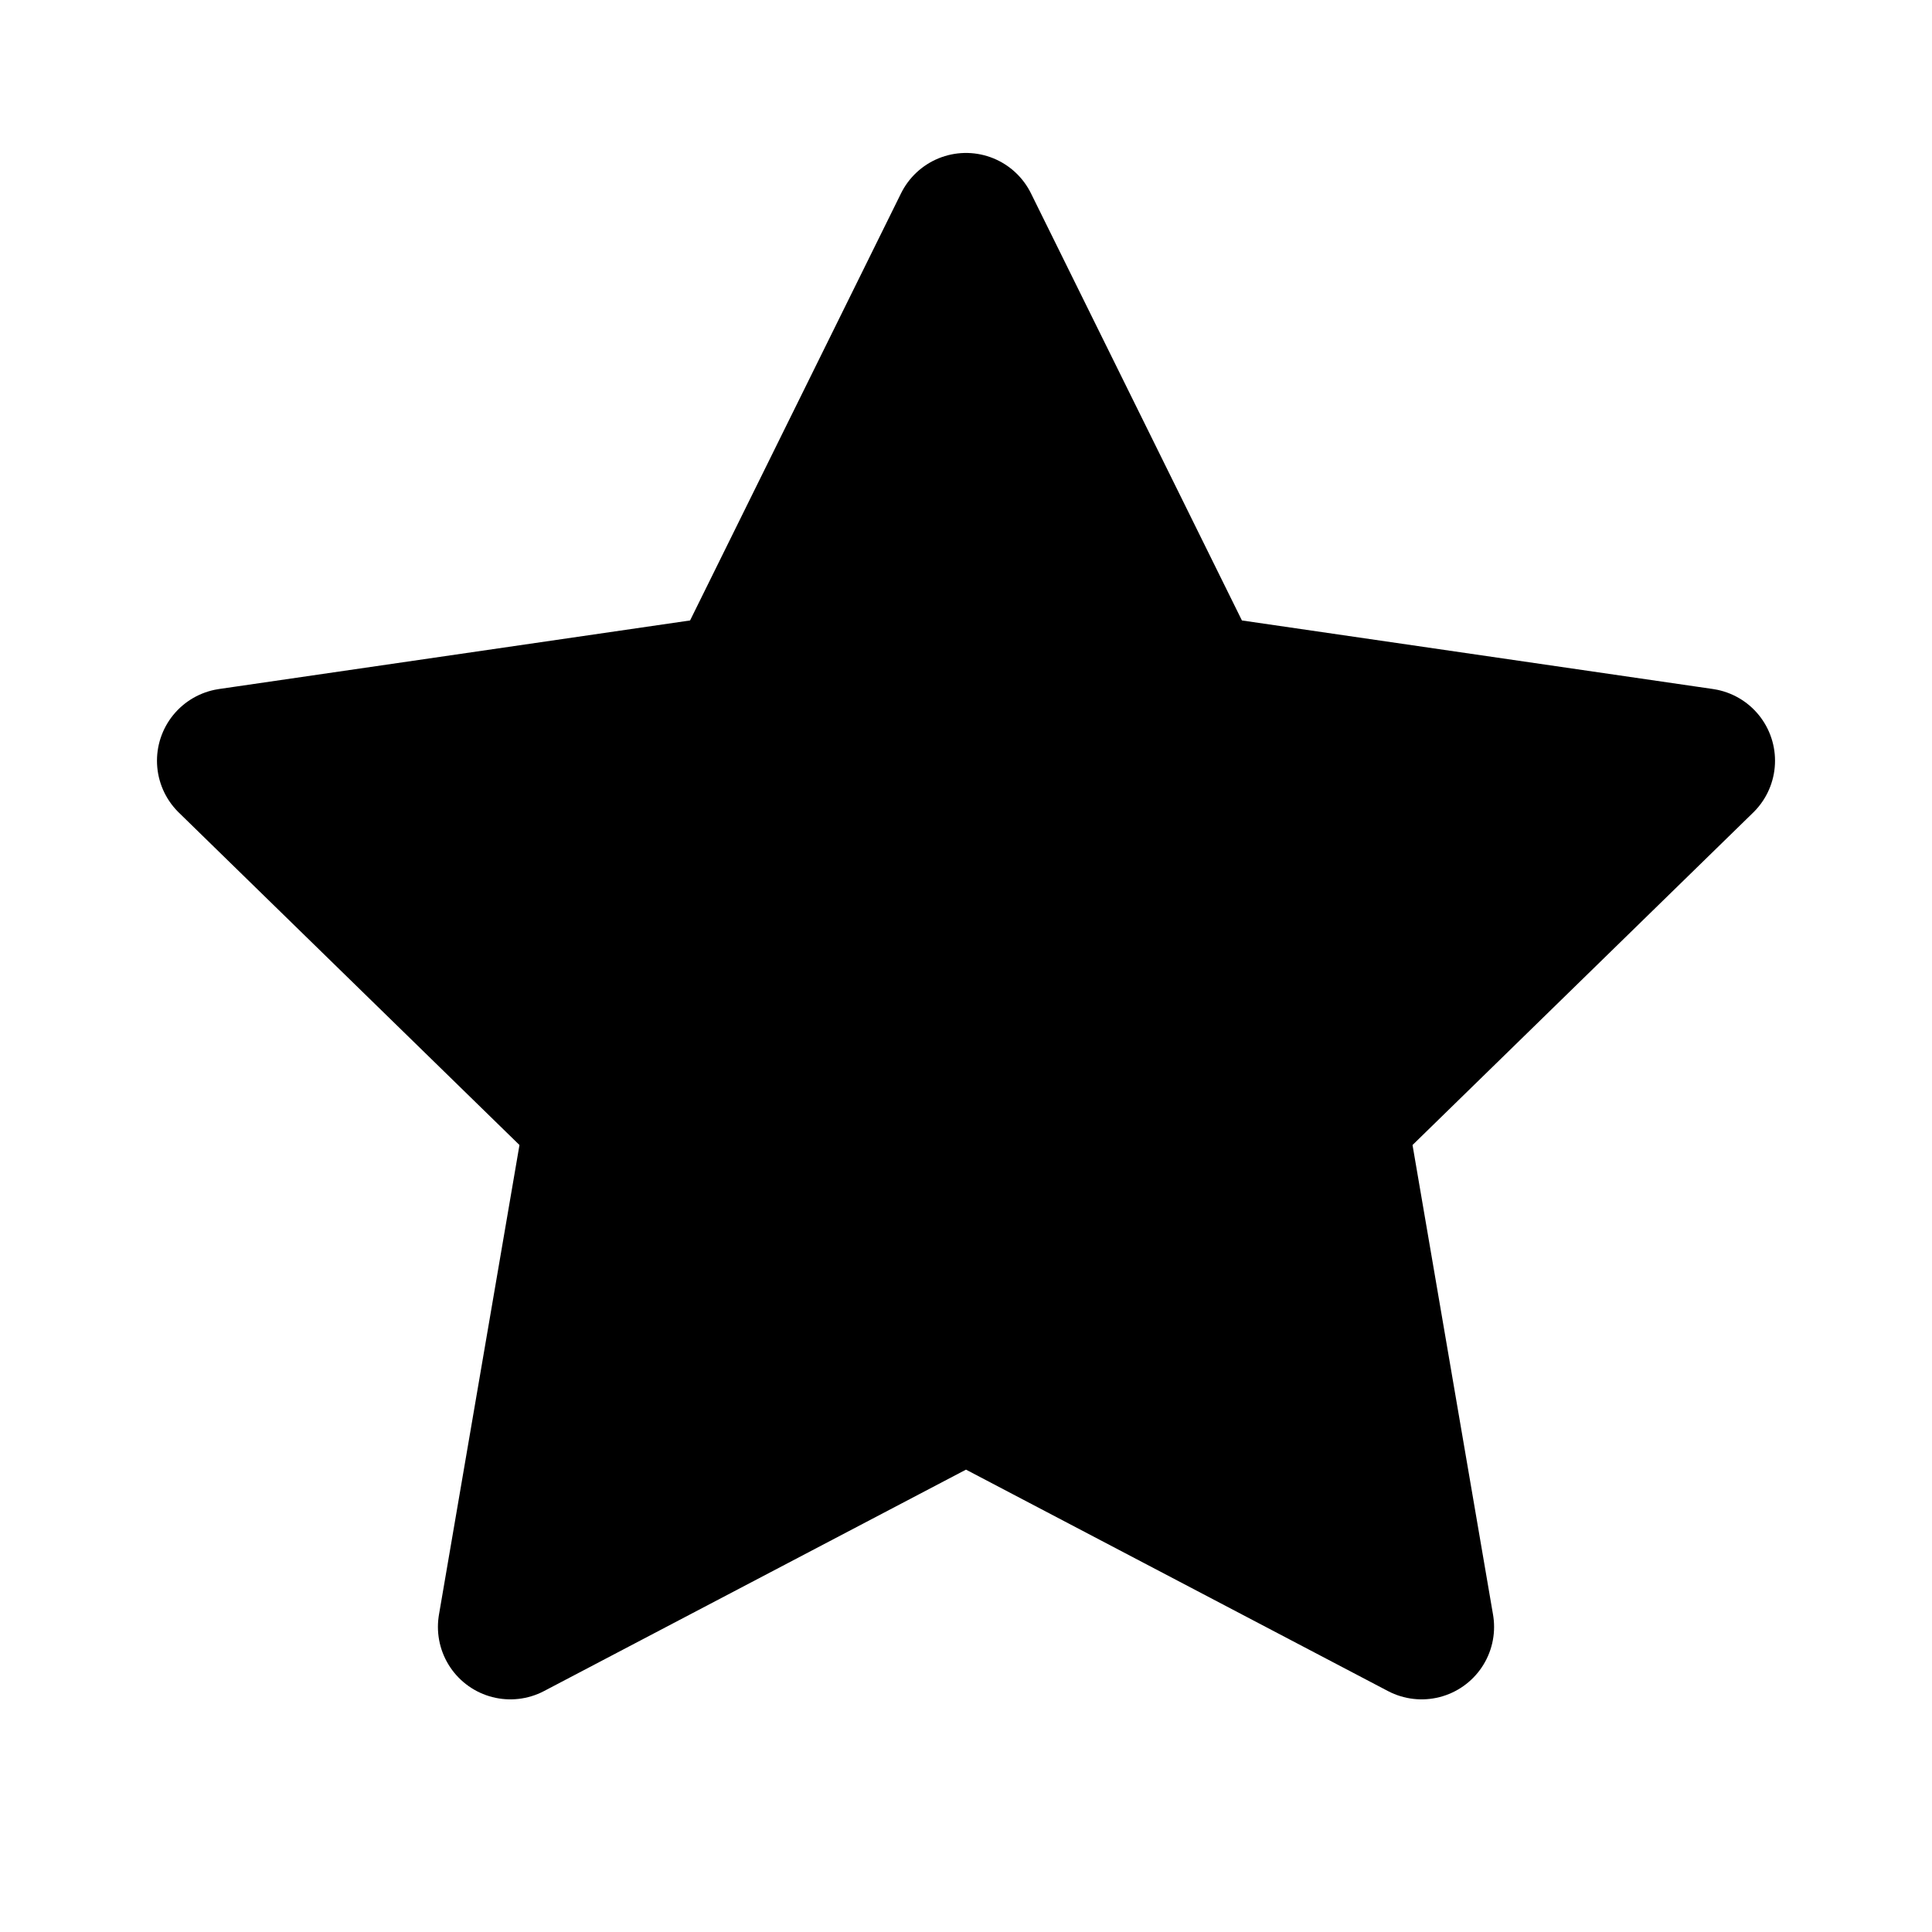
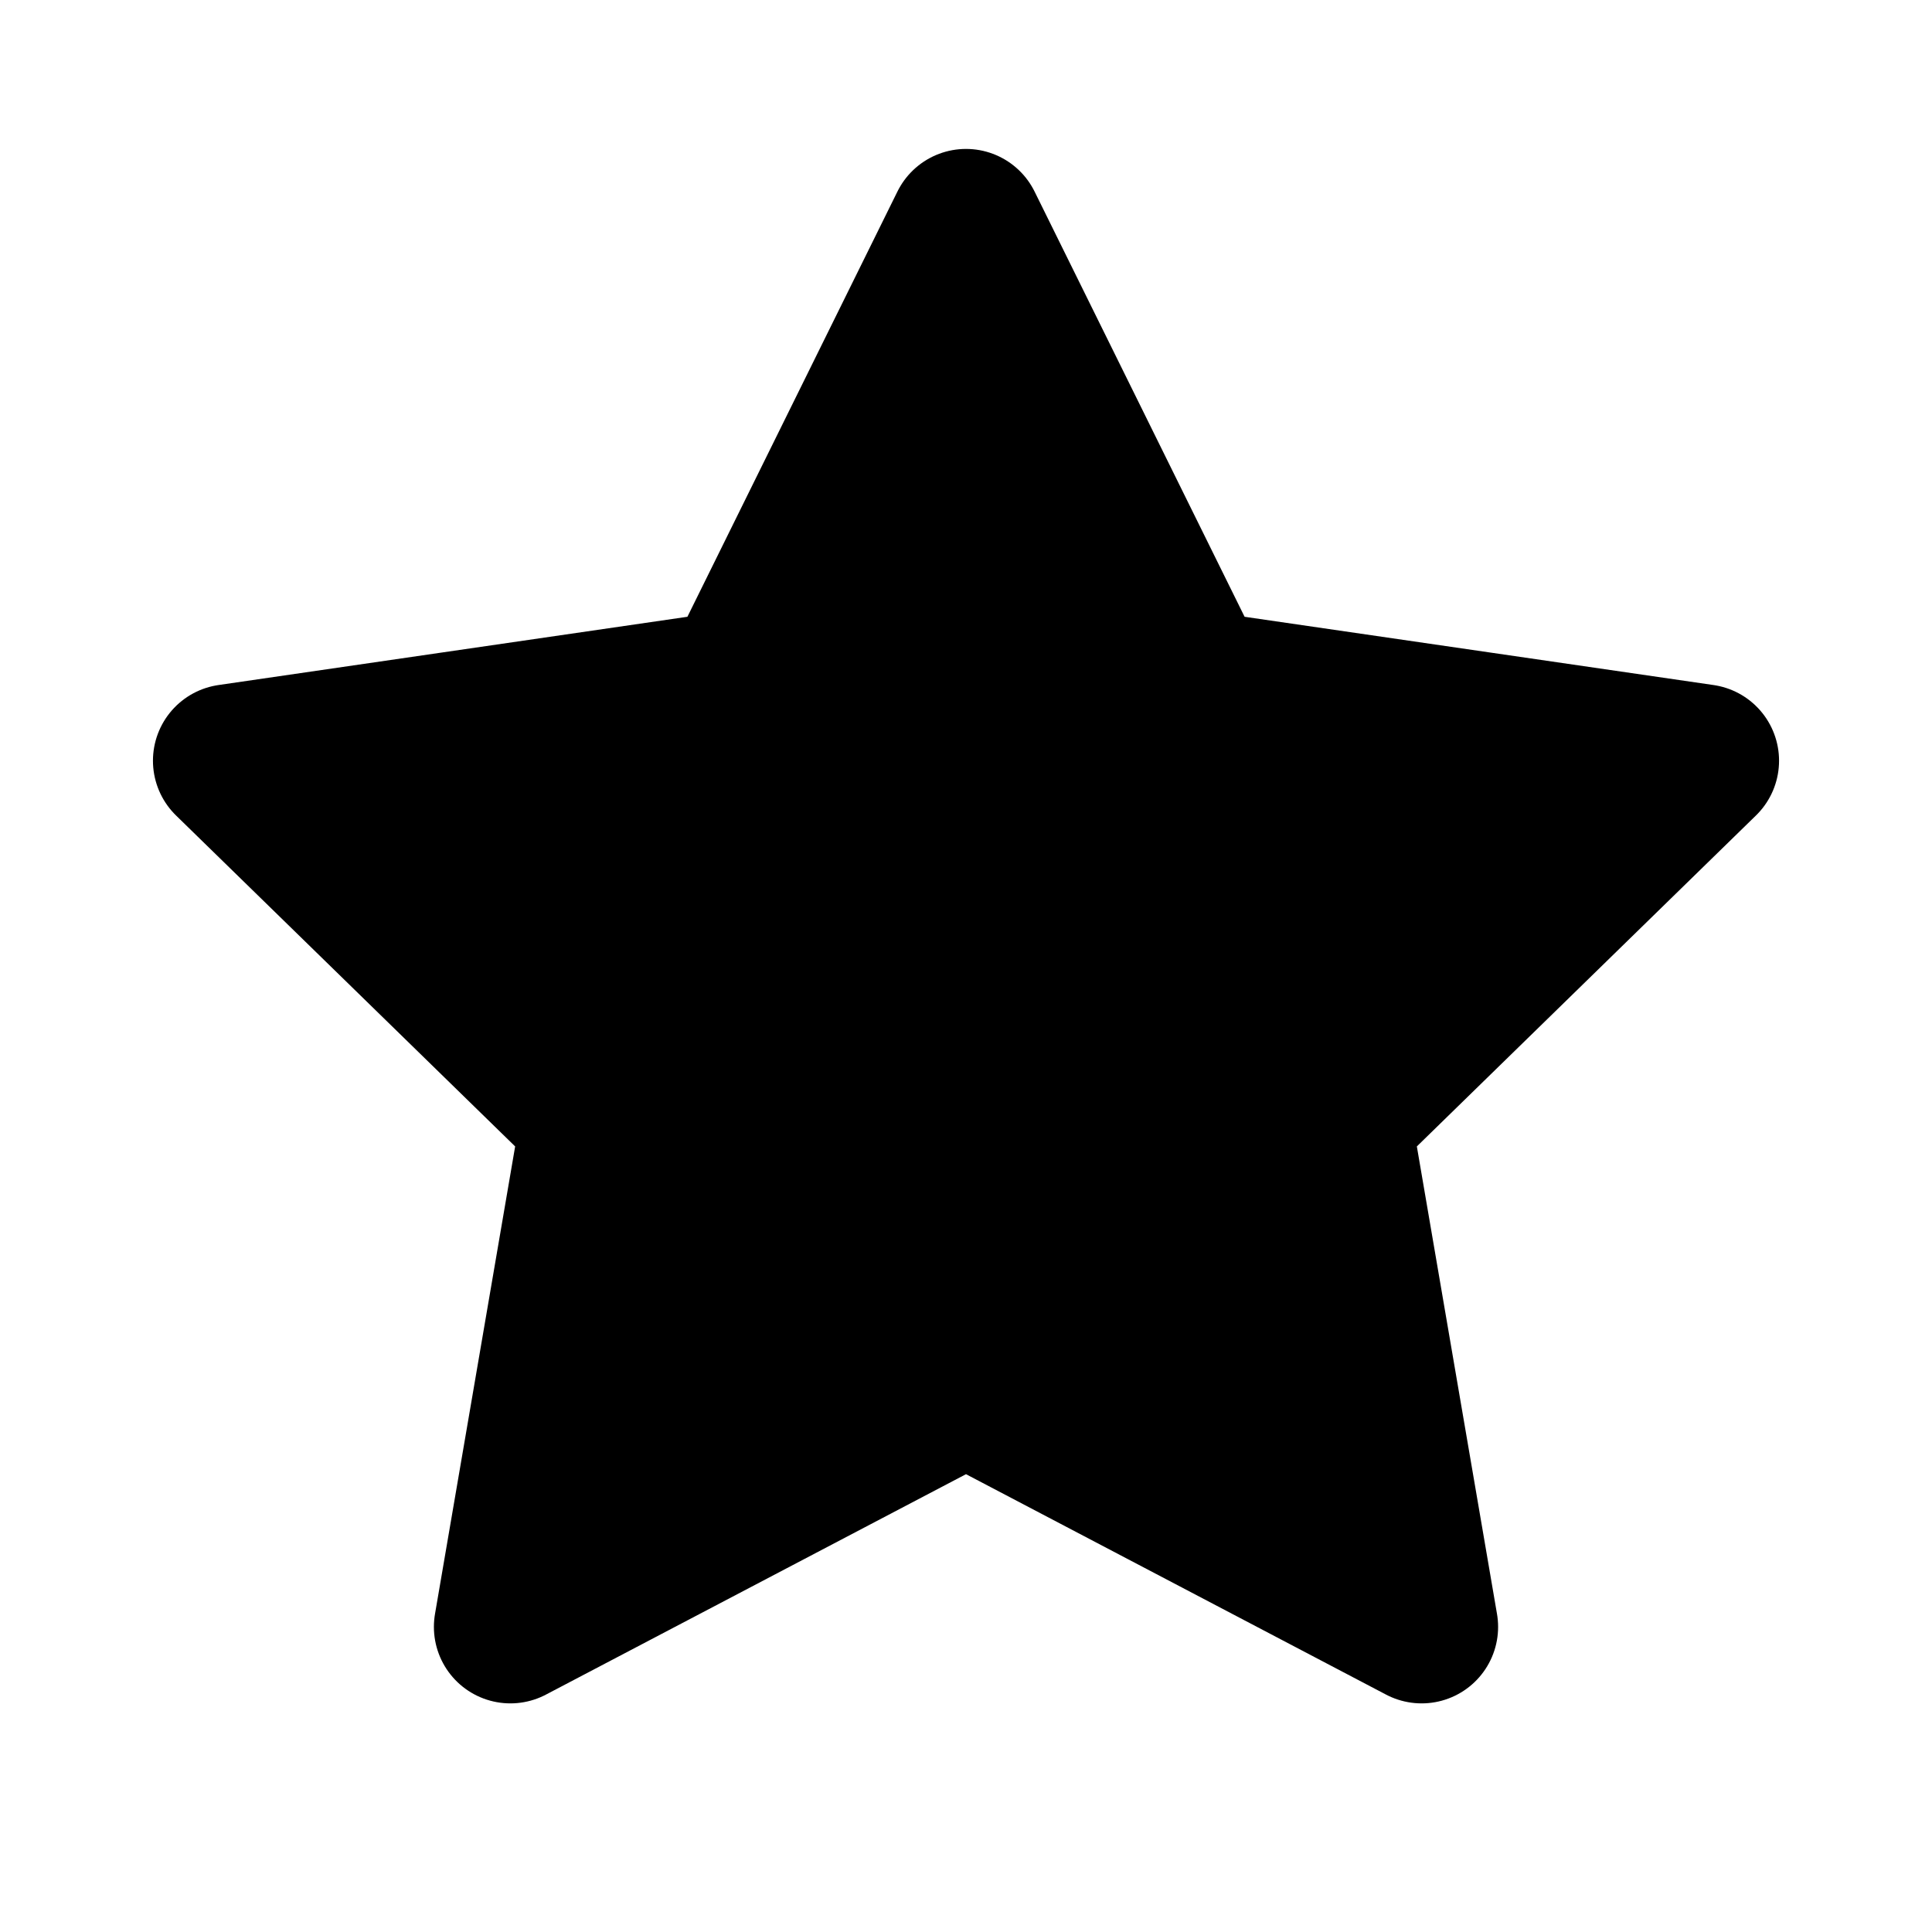
- <svg xmlns="http://www.w3.org/2000/svg" viewBox="0 0 24 24" fill="currentColor" stroke="currentColor" stroke-width="1.8" stroke-linecap="round" stroke-linejoin="round">
+ <svg xmlns="http://www.w3.org/2000/svg" viewBox="0 0 24 24" fill="currentColor" stroke="currentColor" stroke-width="1.9" stroke-linecap="round" stroke-linejoin="round">
  <path d="m12 2.8 2.83 5.73 6.32.92-4.57 4.46 1.08 6.3L12 17.24l-5.66 2.97 1.08-6.3-4.57-4.46 6.32-.92Z" />
</svg>
